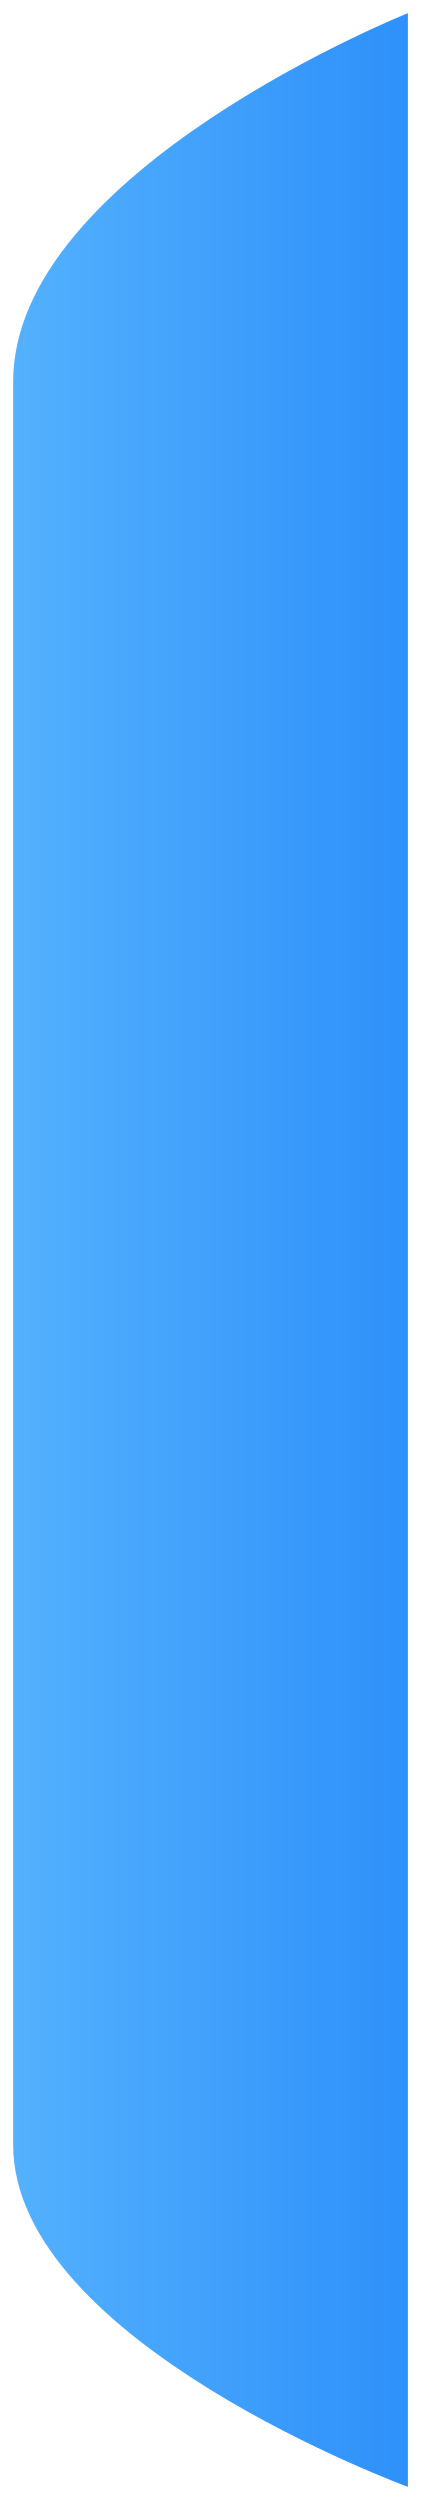
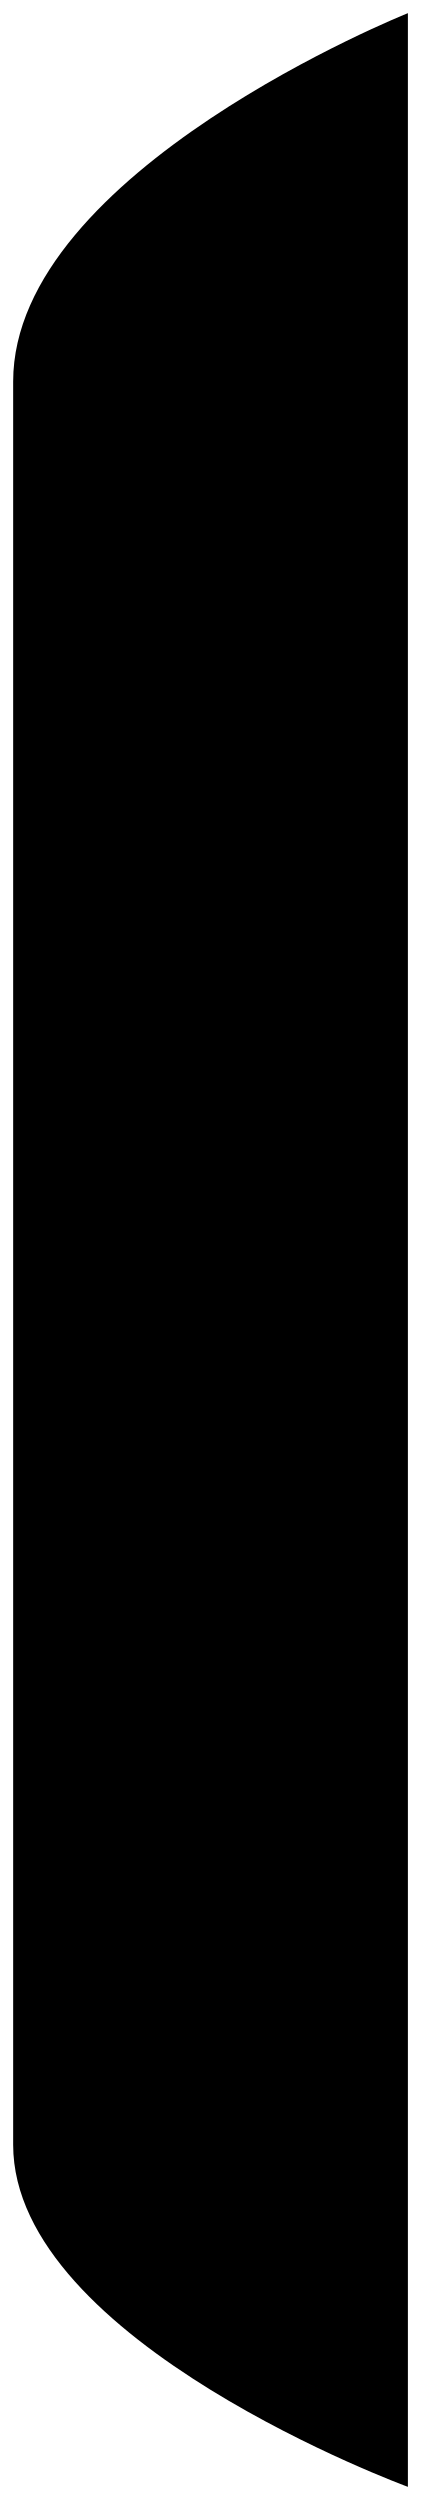
<svg xmlns="http://www.w3.org/2000/svg" width="16" height="95" viewBox="0 0 16 95" fill="none">
  <defs>
    <linearGradient id="gradient1" x1="0%" y1="50%" x2="100%" y2="50%">
-       <stop offset="0%" stop-color="#53b1fd" />
-       <stop offset="100%" stop-color="#2e90fa" />
+       <stop offset="0%" stopColor="#53b1fd" />
+       <stop offset="100%" stopColor="#2e90fa" />
    </linearGradient>
  </defs>
  <g filter="url(#filter0_b_5186_62018)">
    <path d="M0.5 14.5C0.5 6.5 15.5 0.5 15.5 0.5L15.5 94.5C15.5 94.5 0.5 89 0.5 81.5C0.5 74 0.5 22.5 0.5 14.5Z" fill="url(#gradient1)" />
  </g>
  <defs>
    <filter id="filter0_b_5186_62018" x="-7.5" y="-7.5" width="31" height="110" filterUnits="userSpaceOnUse" color-interpolation-filters="sRGB">
      <feFlood flood-opacity="0" result="BackgroundImageFix" />
      <feGaussianBlur in="BackgroundImageFix" stdDeviation="4" />
      <feComposite in2="SourceAlpha" operator="in" result="effect1_backgroundBlur_5186_62018" />
      <feBlend mode="normal" in="SourceGraphic" in2="effect1_backgroundBlur_5186_62018" result="shape" />
    </filter>
  </defs>
</svg>
